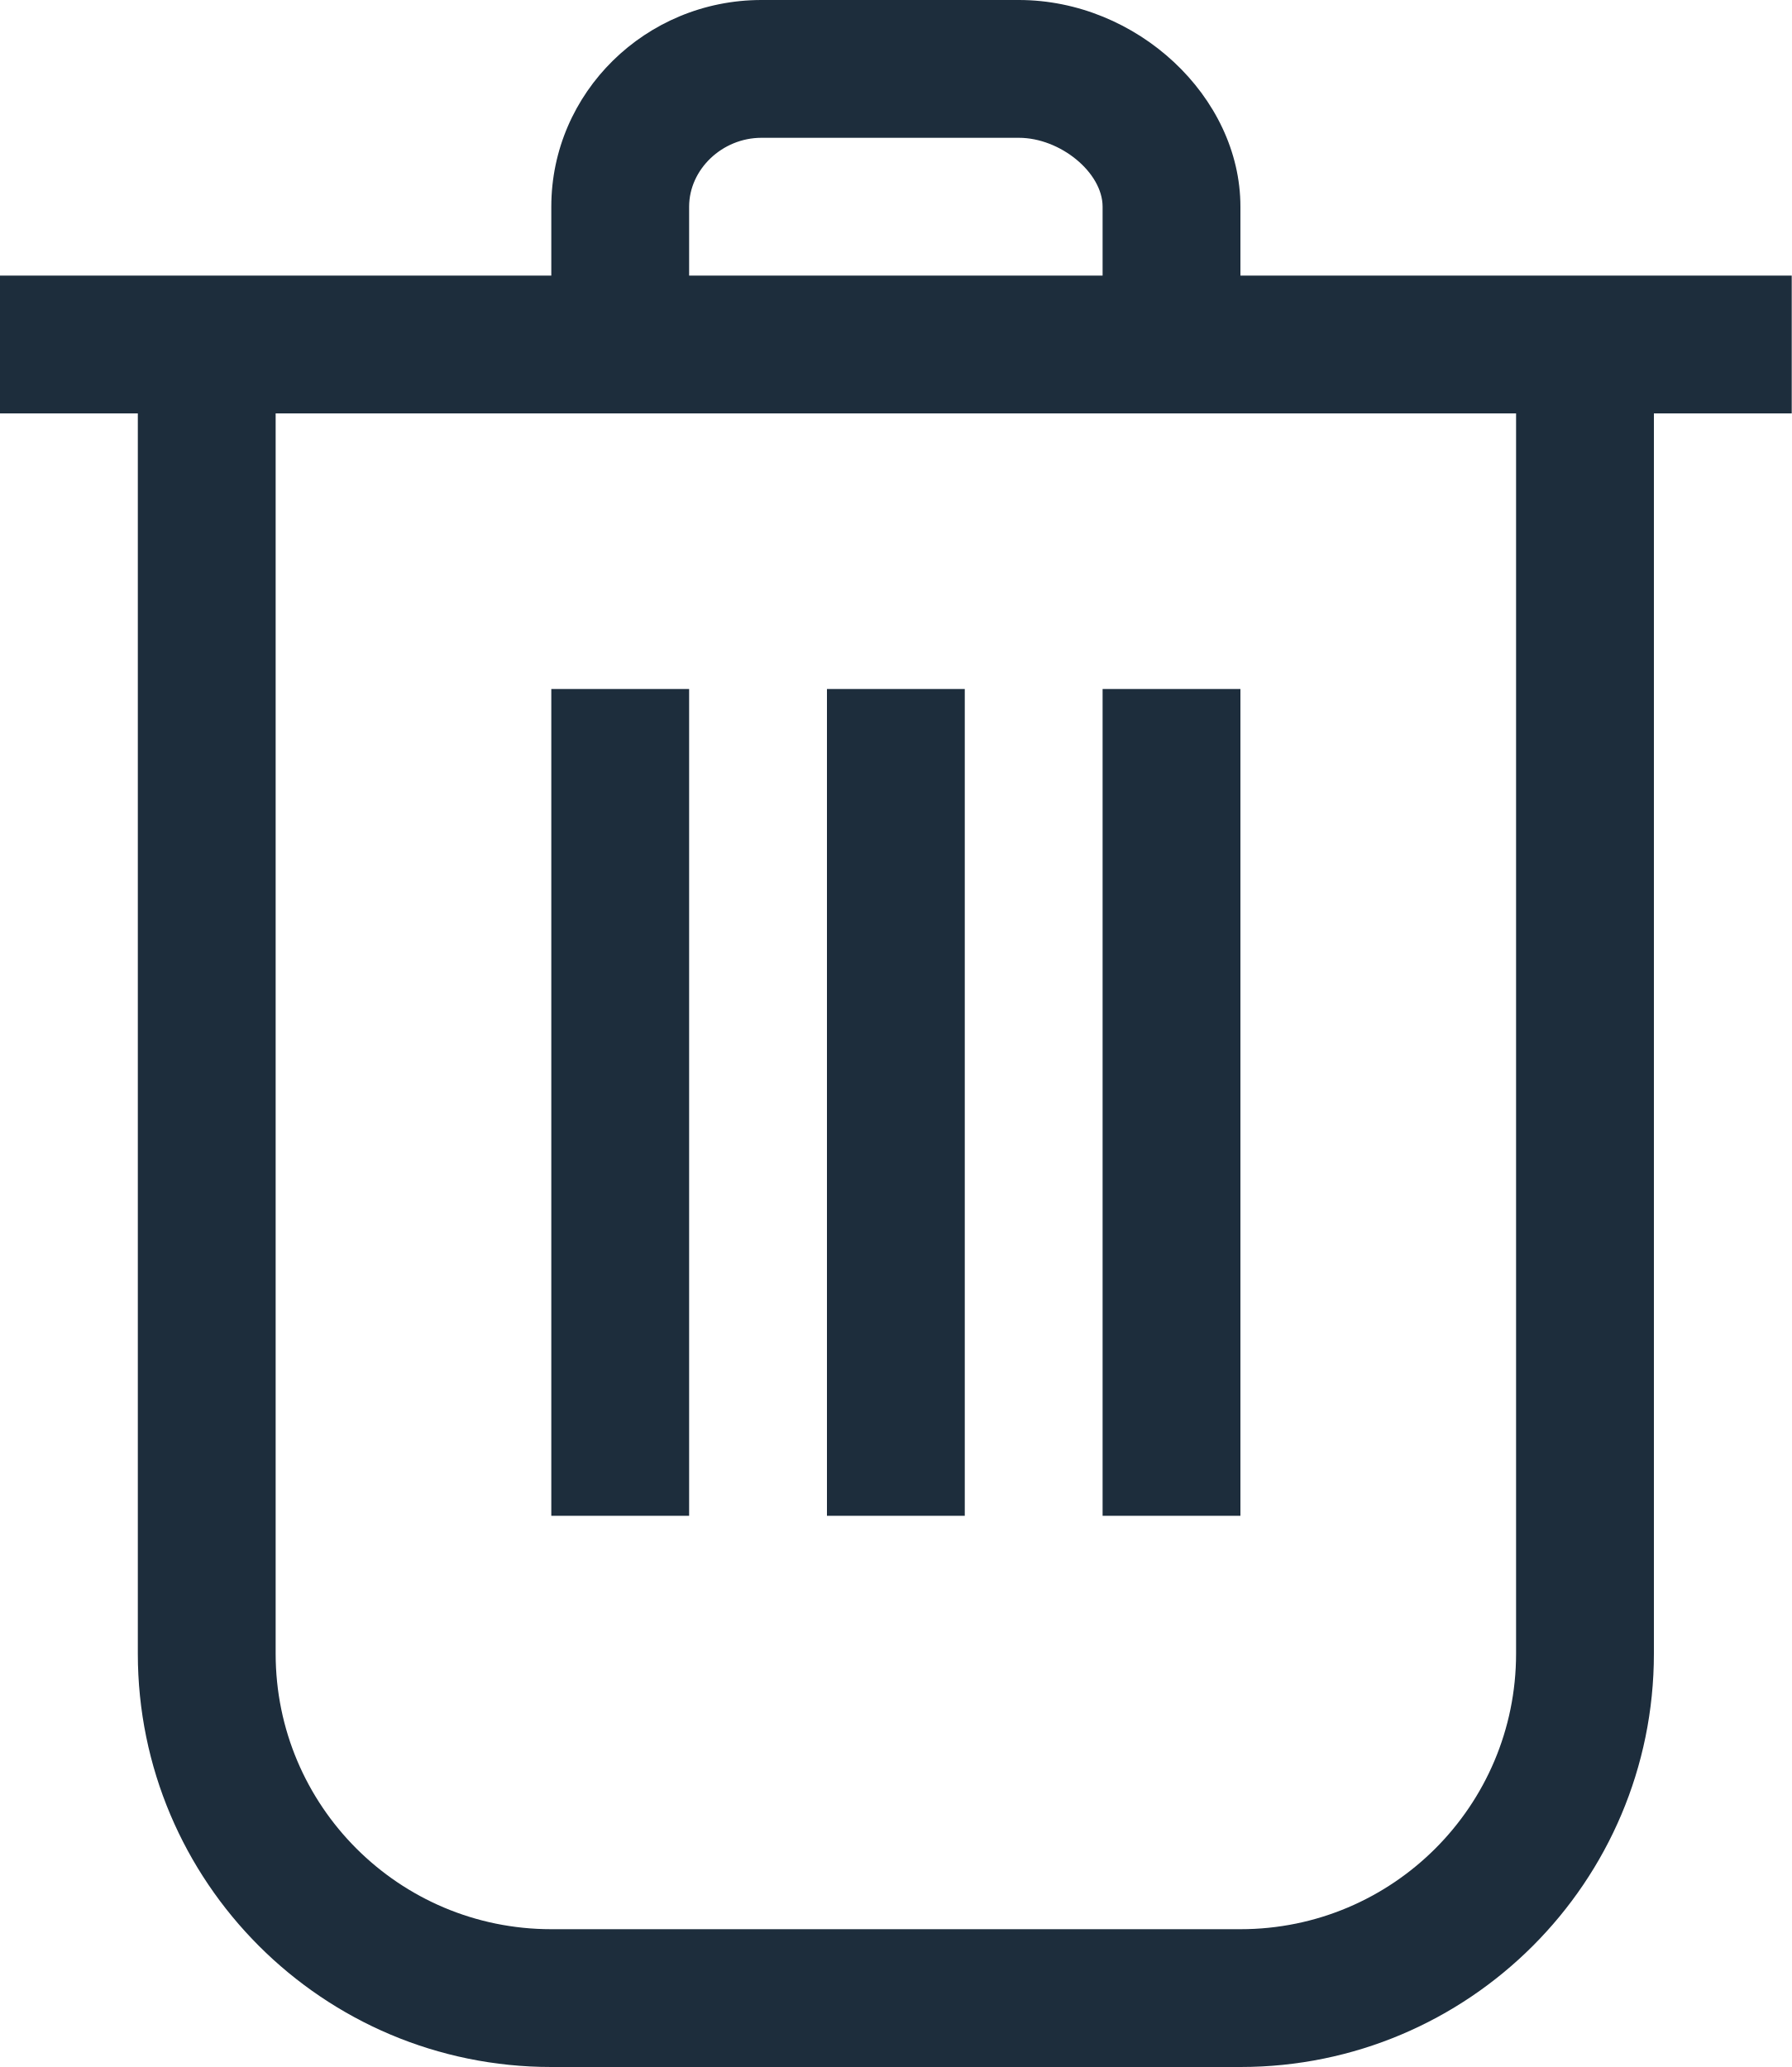
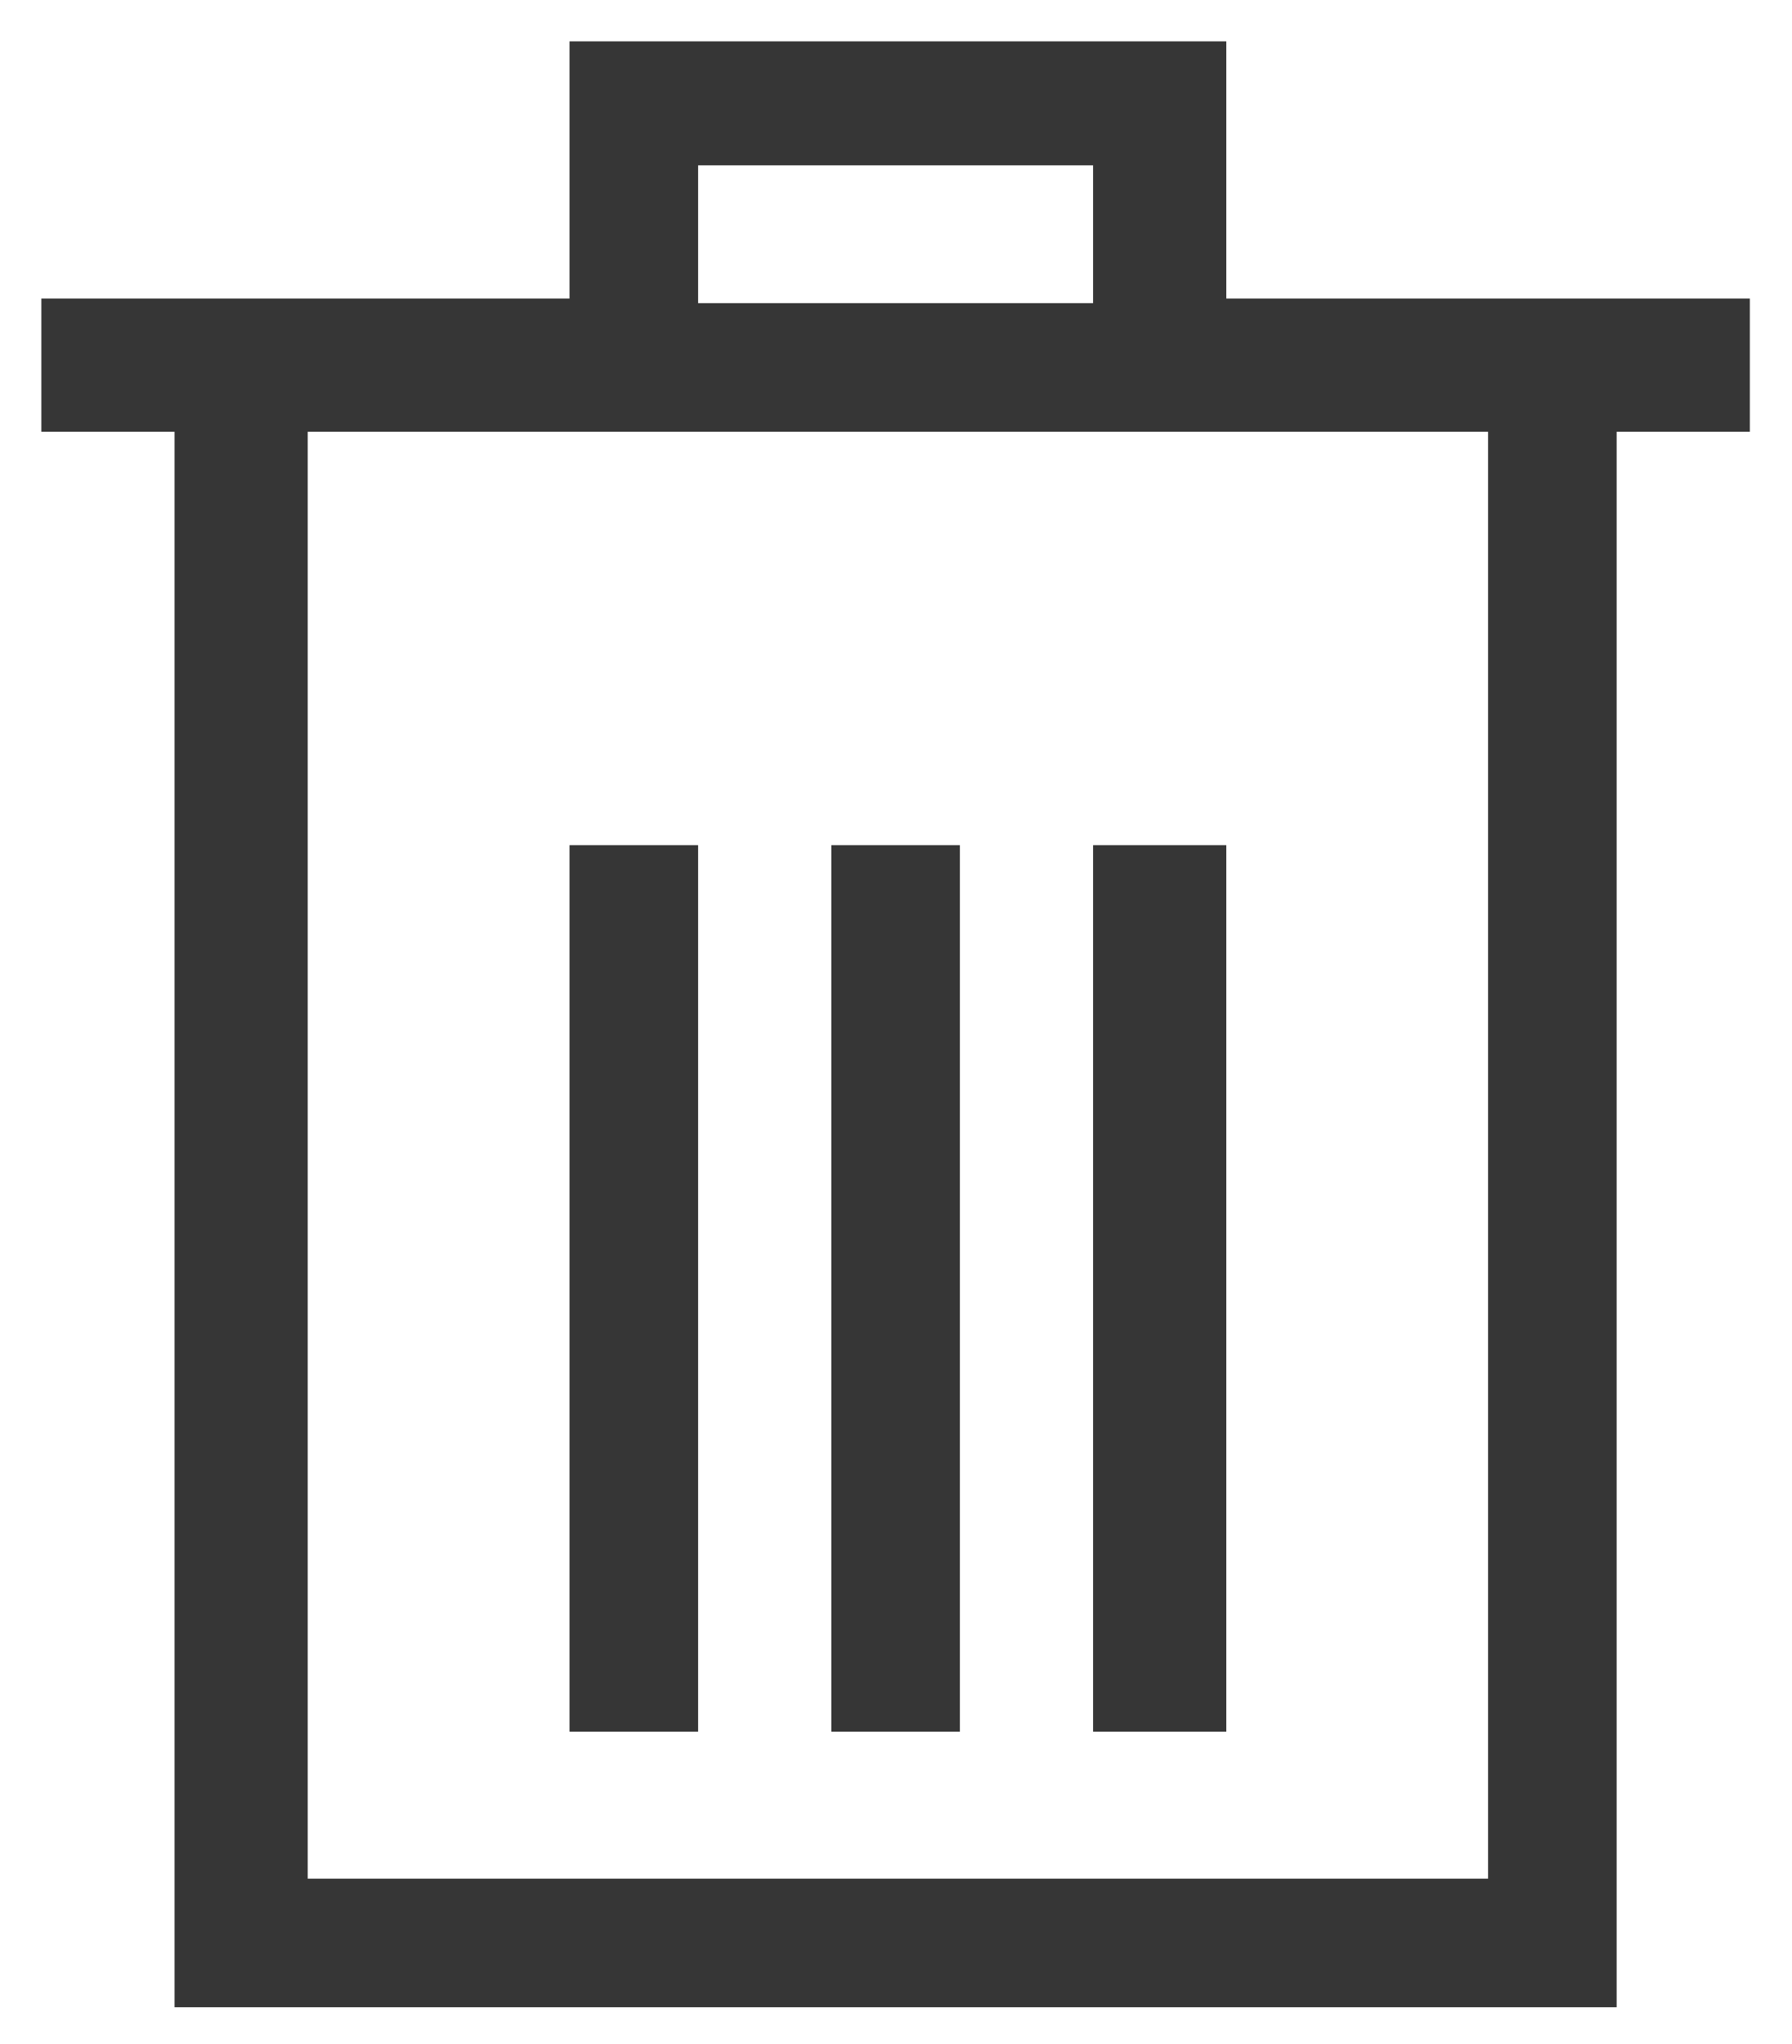
- <svg xmlns="http://www.w3.org/2000/svg" width="13px" height="15px" viewBox="0 0 13 15" version="1.1">
-   <defs />
-   <g id="Page-1" stroke="none" stroke-width="1" fill="none" fill-rule="evenodd">
-     <g id="Desktop-1440px---inner-grid-Copy" transform="translate(-1497, -373)" fill="#1D2D3C">
-       <path d="M1508,385 C1508,386.105 1507.105,387 1506,387 L1501,387 C1499.895,387 1499,386.105 1499,385 L1499,376 L1508,376 L1508,385 Z M1502,374.5 C1502,374.229 1502.24,374 1502.525,374 L1504.392,374 C1504.693,374 1505,374.252 1505,374.5 L1505,375 L1502,375 L1502,374.5 Z M1506,375 L1506,374.5 C1506,373.701 1505.249,373 1504.392,373 L1502.525,373 C1501.684,373 1501,373.673 1501,374.5 L1501,375 L1497,375 L1497,376 L1498,376 L1498,385 C1498,386.657 1499.343,388 1501,388 L1506,388 C1507.657,388 1509,386.657 1509,385 L1509,376 L1510,376 L1510,375 L1506,375 Z M1505,384 L1506,384 L1506,378 L1505,378 L1505,384 Z M1503,384 L1504,384 L1504,378 L1503,378 L1503,384 Z M1501,384 L1502,384 L1502,378 L1501,378 L1501,384 Z" id="Page-1" />
-     </g>
+ <svg xmlns="http://www.w3.org/2000/svg" version="1.1" id="Layer_1" x="0px" y="0px" viewBox="0 0 390 445" enable-background="new 0 0 390 445" xml:space="preserve">
+   <g>
+ </g>
+   <g>
+     <rect x="181" y="184" fill="#363636" width="28" height="193" />
+     <rect x="124" y="184" fill="#363636" width="28" height="193" />
+     <rect x="238" y="184" fill="#363636" width="29" height="193" />
+     <path fill="#363636" d="M267,65V9H124v56H9v29h29v343h314V94h29V65H267z M152,36h86v30h-86V36z M324,409H67V94h257V409z" />
  </g>
</svg>
